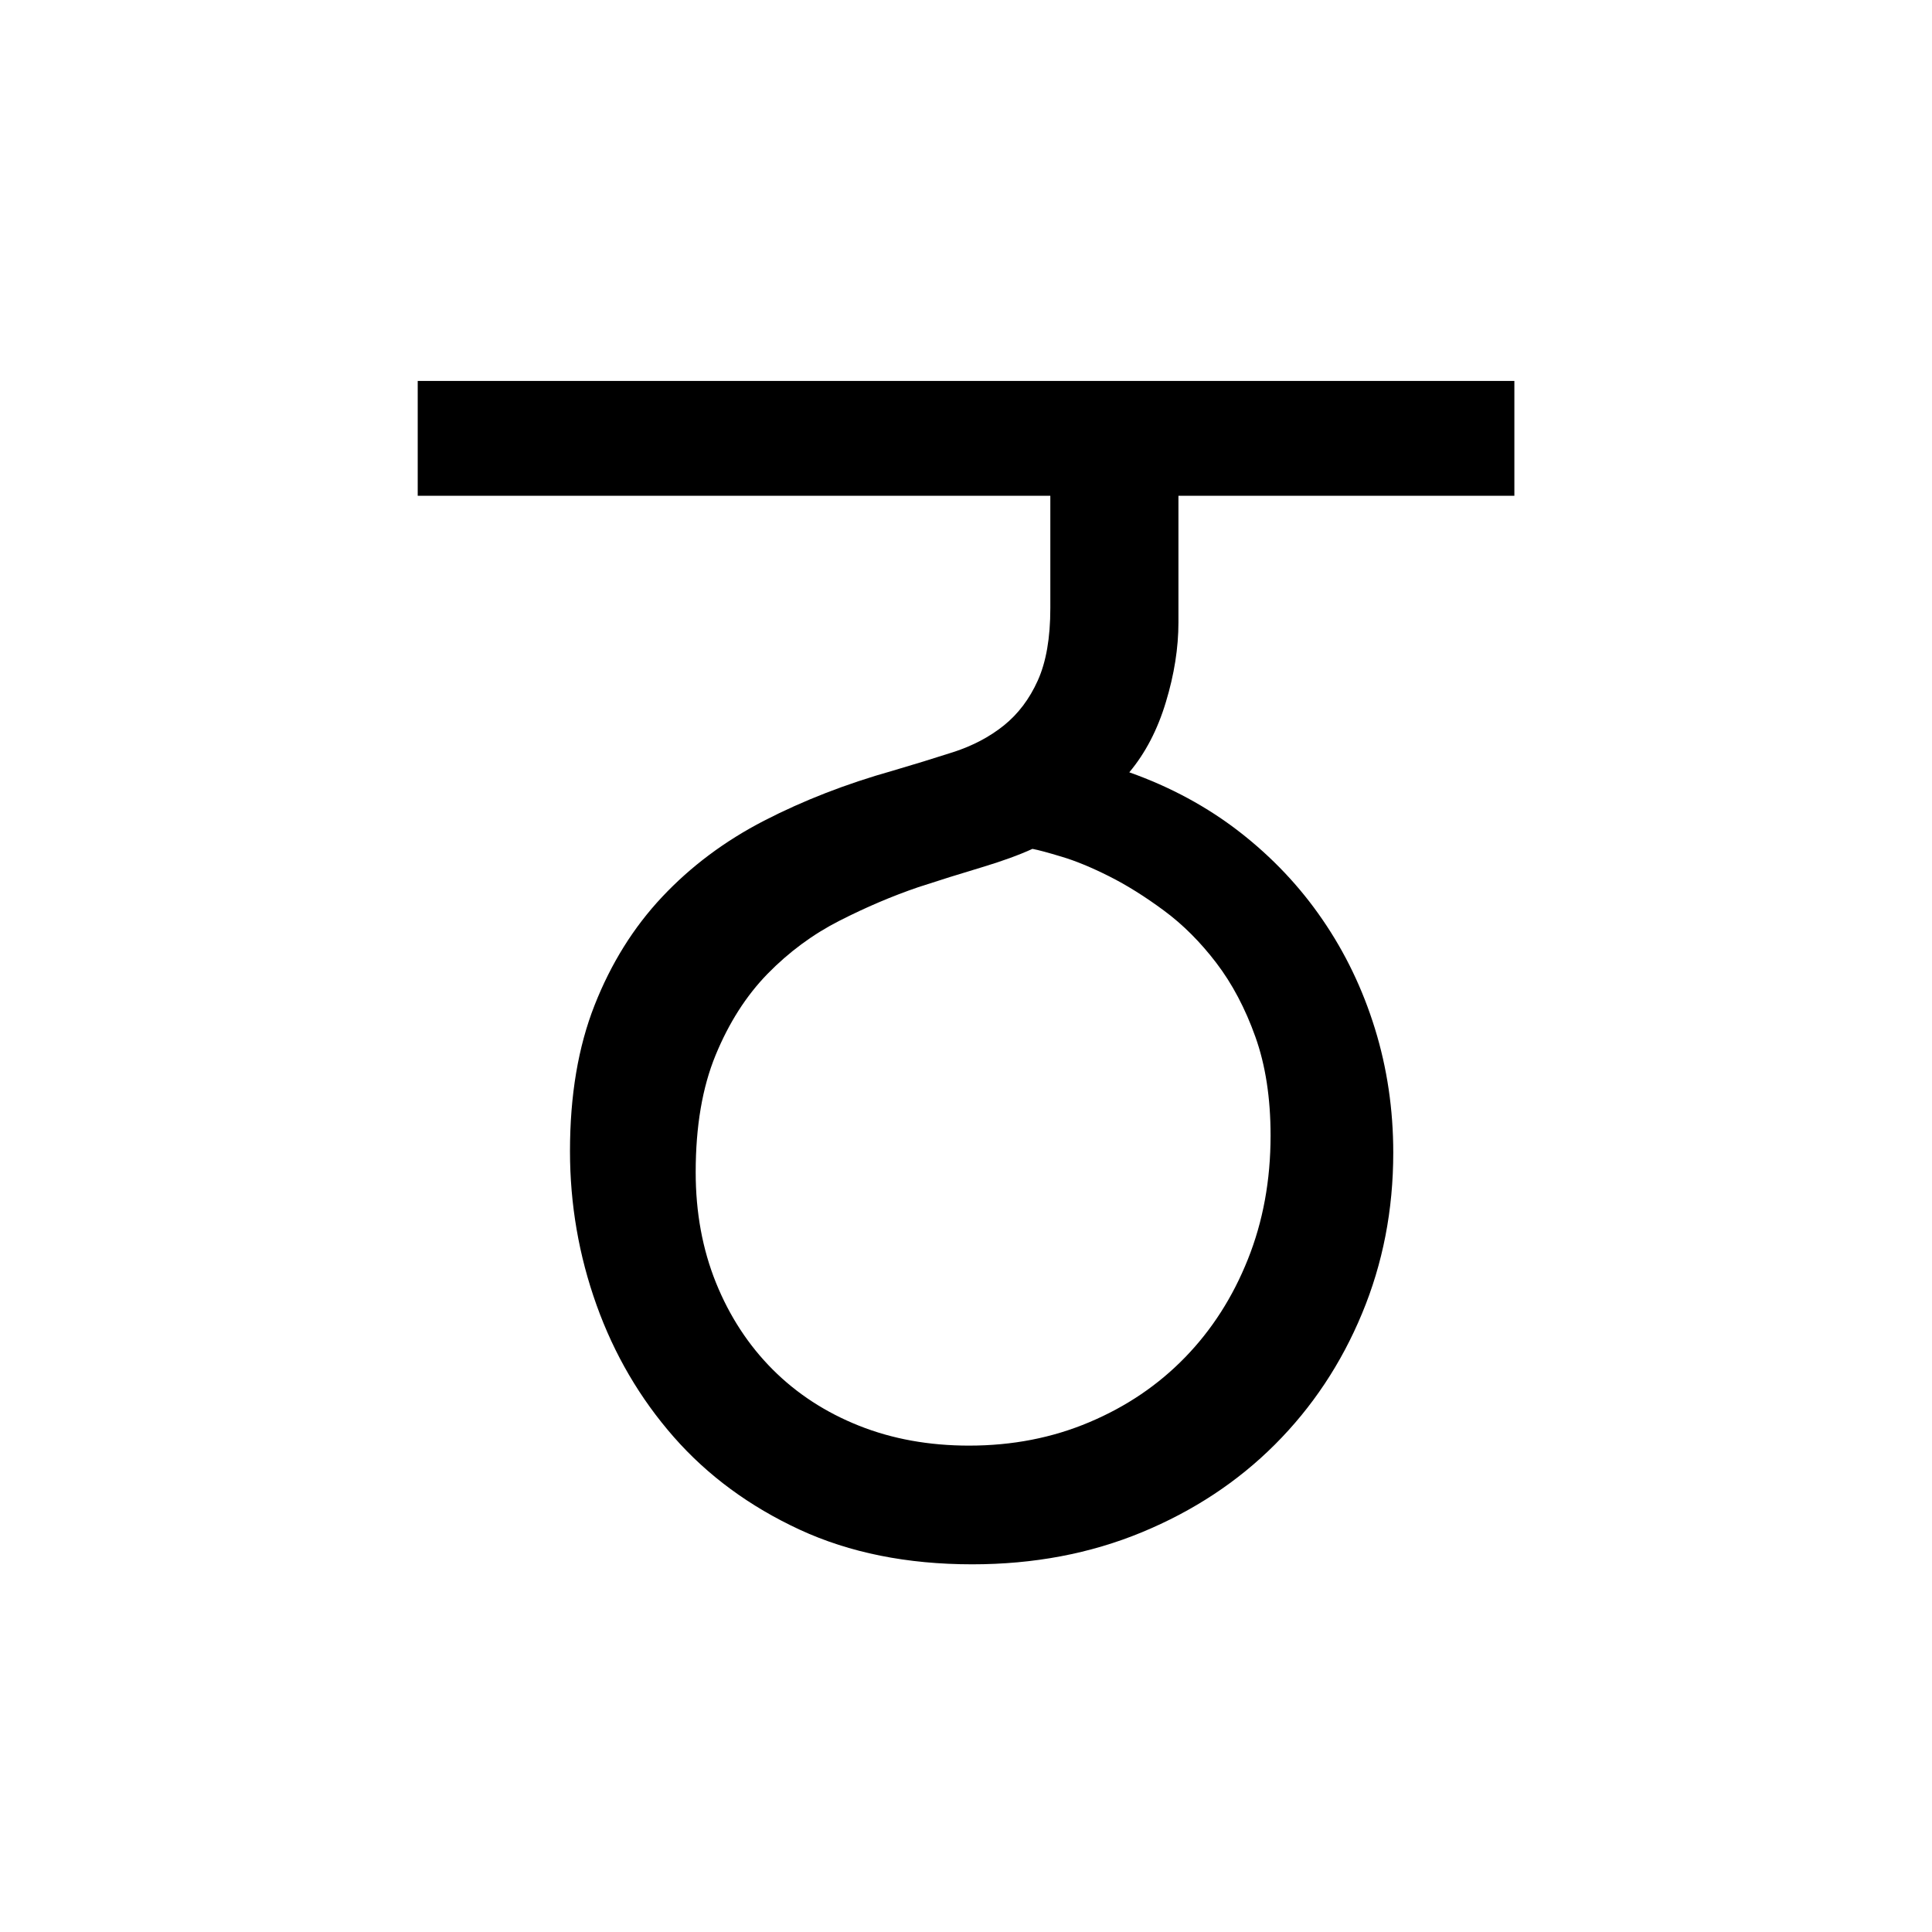
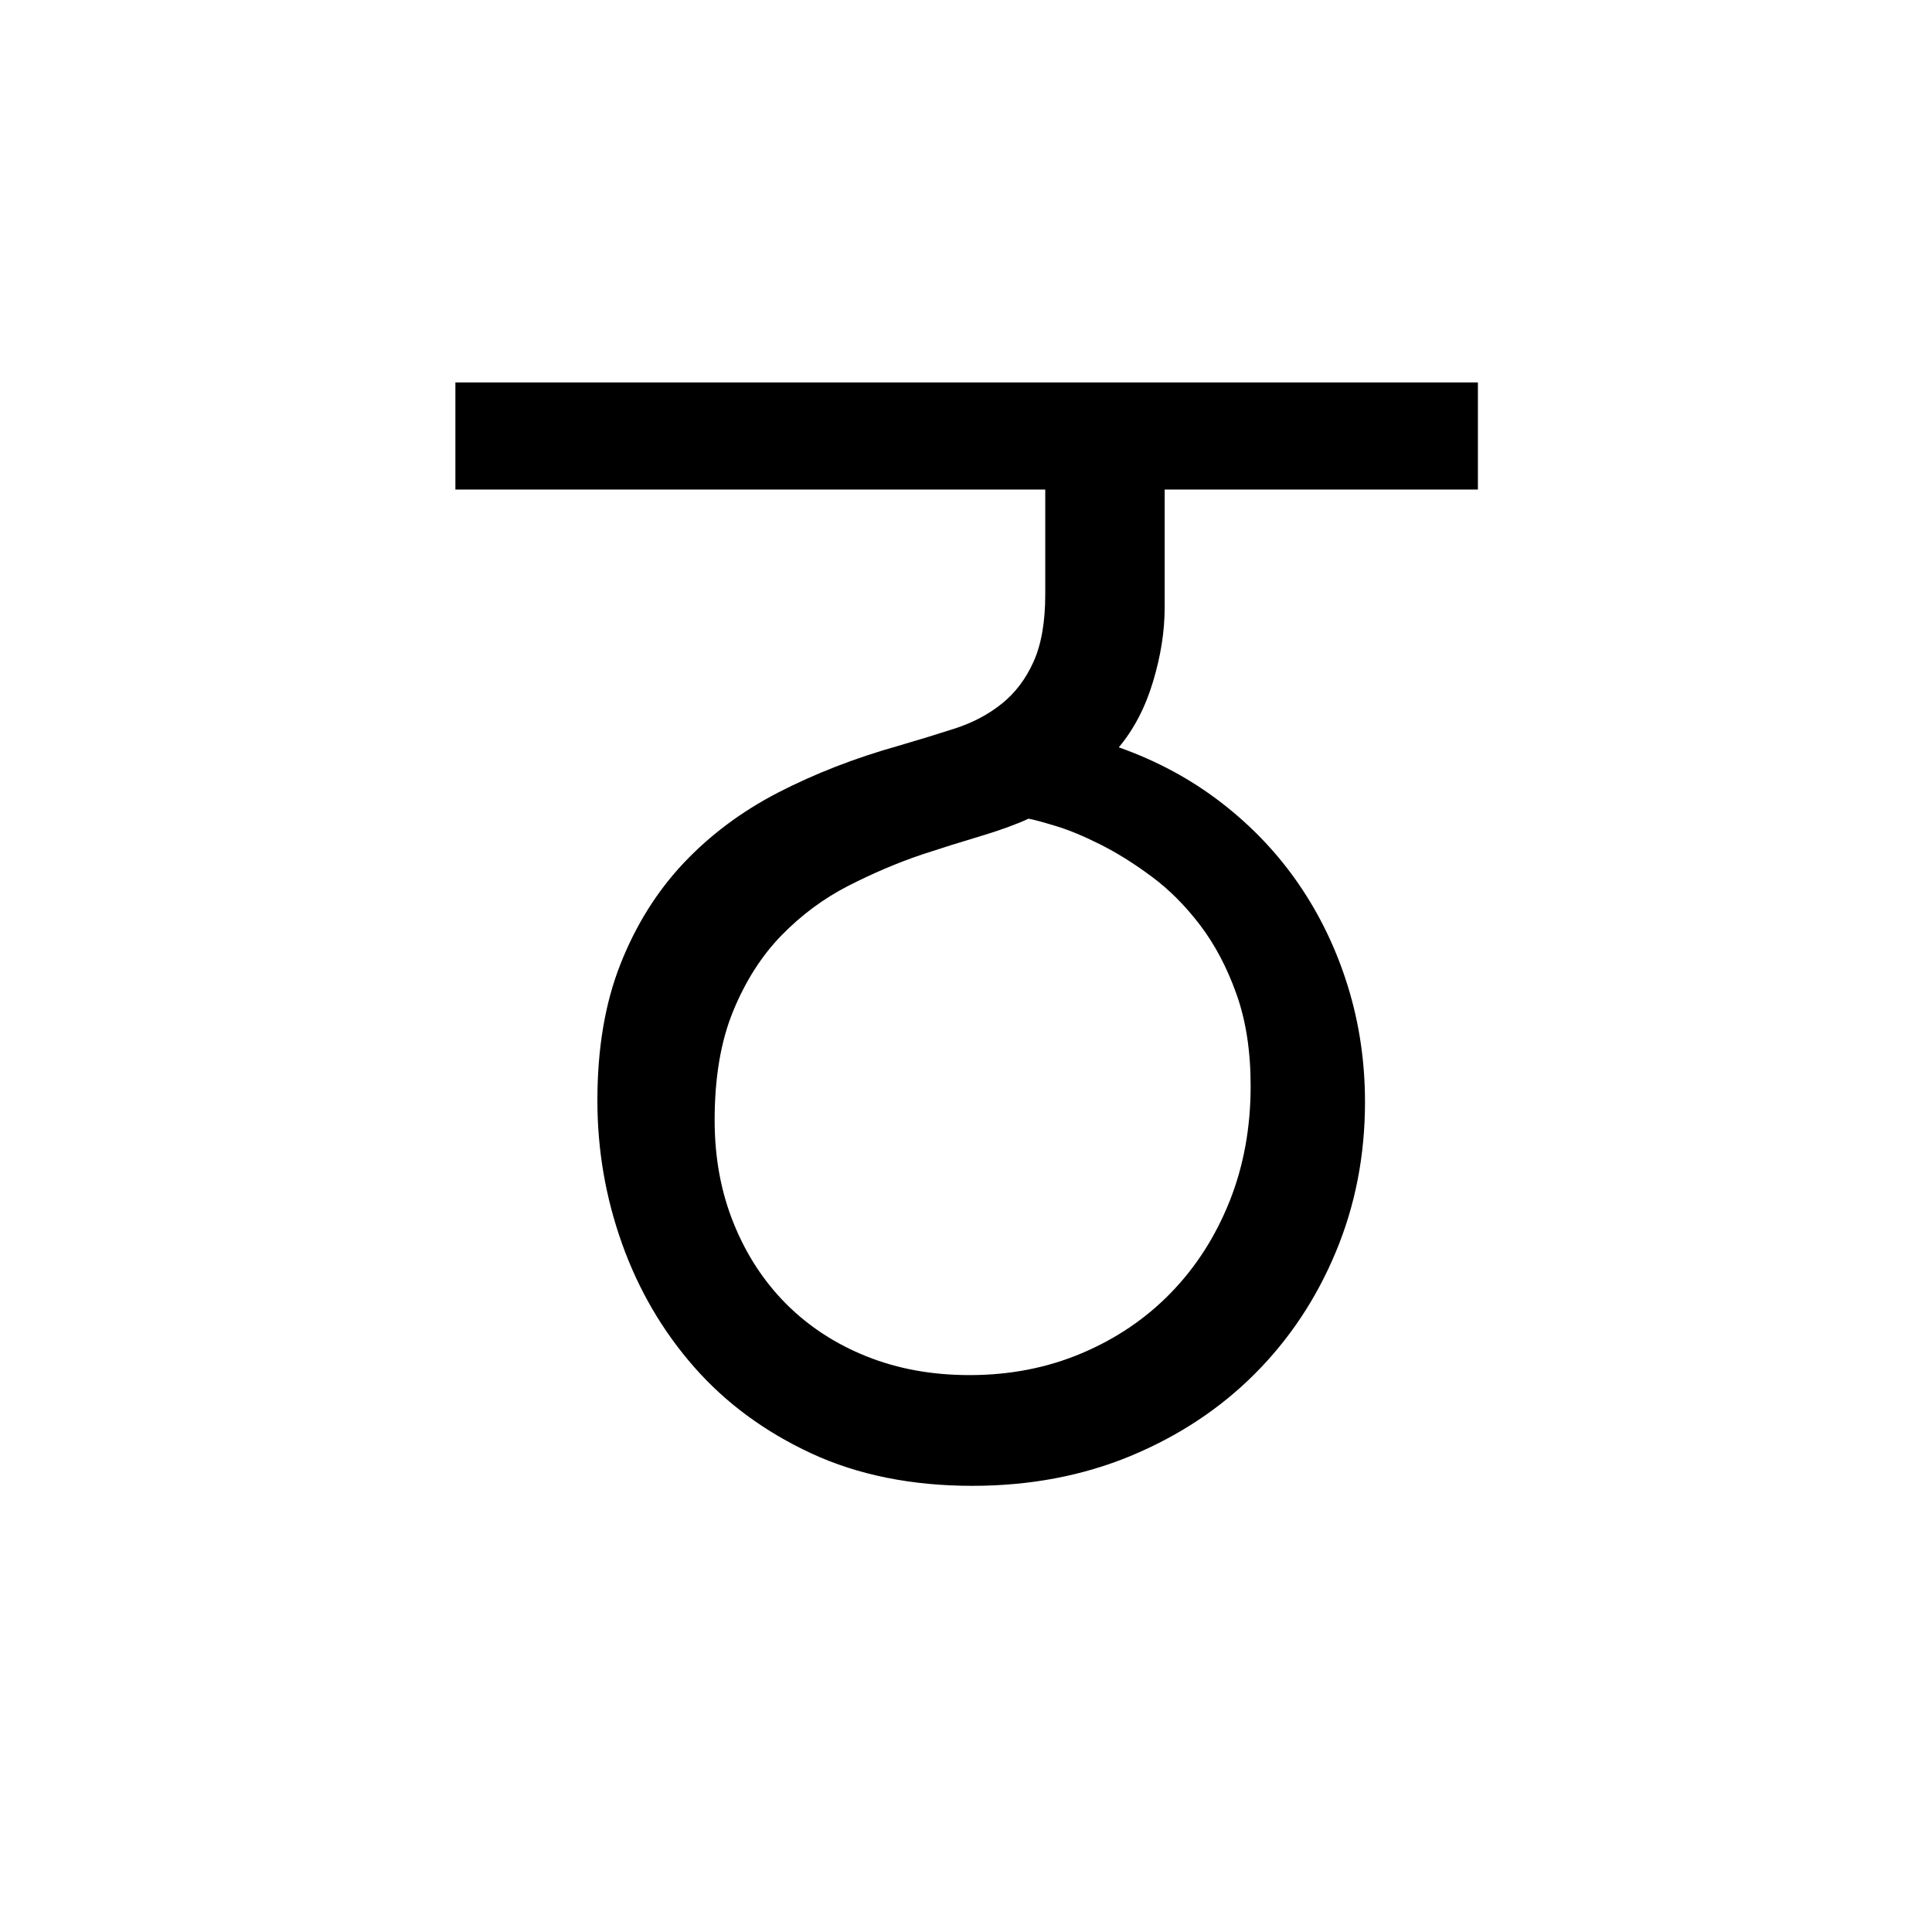
<svg xmlns="http://www.w3.org/2000/svg" xmlns:xlink="http://www.w3.org/1999/xlink" width="250px" height="250px" viewBox="0 0 250 250" y="0px" x="0px" enable-background="new 0 0 250 250">
  <defs>
    <symbol overflow="visible" id="daf9b1bda">
-       <path d="M67.828-12.938c5.582 0 10.766-1.007 15.547-3.03 4.79-2.02 8.922-4.817 12.39-8.391 3.47-3.57 6.176-7.801 8.126-12.688 1.957-4.883 2.937-10.223 2.937-16.016 0-4.851-.656-9.113-1.969-12.78-1.312-3.677-2.996-6.86-5.046-9.548-2.055-2.695-4.313-4.957-6.782-6.78-2.46-1.821-4.836-3.306-7.125-4.454-2.281-1.145-4.32-1.984-6.11-2.516-1.78-.539-3.042-.879-3.78-1.015-1.762.804-3.938 1.594-6.532 2.375a334.4 334.4 0 0 0-8.234 2.578c-3.367 1.148-6.766 2.594-10.203 4.344-3.438 1.75-6.543 4.043-9.313 6.875-2.761 2.836-5 6.34-6.718 10.515-1.72 4.18-2.578 9.23-2.578 15.157 0 5.187.874 9.953 2.624 14.296 1.758 4.344 4.204 8.086 7.329 11.22 3.132 3.136 6.859 5.562 11.172 7.28 4.312 1.72 9.066 2.579 14.265 2.579zm70.547-122.906H94.906v16.375c0 3.305-.543 6.742-1.625 10.313-1.074 3.574-2.652 6.605-4.734 9.094 5.32 1.886 10.086 4.464 14.297 7.734 4.207 3.273 7.773 7.047 10.703 11.328 2.937 4.273 5.195 8.969 6.781 14.094 1.582 5.117 2.375 10.469 2.375 16.062 0 7.418-1.351 14.36-4.047 20.828-2.687 6.47-6.445 12.118-11.265 16.938-4.813 4.812-10.559 8.601-17.235 11.36-6.668 2.757-13.98 4.14-21.937 4.14-8.418 0-15.86-1.496-22.328-4.485-6.47-3-11.899-6.992-16.282-11.984-4.375-4.988-7.71-10.68-10-17.078-2.293-6.406-3.437-13.047-3.437-19.922 0-7.207 1.062-13.504 3.187-18.89 2.125-5.395 5.036-10.063 8.735-14 3.707-3.946 8.101-7.235 13.187-9.86 5.094-2.625 10.64-4.781 16.64-6.469a320.269 320.269 0 0 0 7.876-2.421c2.5-.813 4.672-1.958 6.516-3.438 1.851-1.488 3.316-3.426 4.39-5.813 1.082-2.394 1.625-5.515 1.625-9.359v-14.547h-81.86v-14.86h141.907zm0 0" />
+       <path d="M63.234-12.063c5.22 0 10.055-.94 14.516-2.828 4.457-1.882 8.3-4.488 11.531-7.812 3.239-3.332 5.77-7.274 7.594-11.828 1.82-4.563 2.734-9.54 2.734-14.938 0-4.531-.617-8.504-1.843-11.922-1.22-3.425-2.79-6.394-4.704-8.906-1.917-2.52-4.023-4.625-6.312-6.312-2.293-1.696-4.508-3.079-6.64-4.141-2.137-1.07-4.04-1.86-5.704-2.36-1.668-.507-2.844-.828-3.531-.953-1.637.75-3.668 1.493-6.094 2.22a292.783 292.783 0 0 0-7.672 2.406c-3.148 1.062-6.324 2.414-9.53 4.046-3.2 1.637-6.087 3.774-8.657 6.407-2.574 2.636-4.664 5.902-6.266 9.796-1.605 3.899-2.406 8.61-2.406 14.141 0 4.836.816 9.277 2.453 13.328 1.633 4.055 3.91 7.543 6.828 10.469 2.926 2.918 6.399 5.18 10.422 6.781 4.02 1.606 8.445 2.406 13.281 2.406zm65.782-114.593H88.484v15.265c0 3.086-.507 6.293-1.515 9.625-1 3.325-2.477 6.149-4.422 8.47 4.969 1.76 9.414 4.167 13.344 7.218 3.925 3.043 7.254 6.558 9.984 10.547 2.727 3.992 4.832 8.375 6.313 13.156 1.476 4.773 2.218 9.762 2.218 14.969 0 6.918-1.261 13.39-3.781 19.422-2.512 6.03-6.012 11.293-10.5 15.78-4.492 4.493-9.844 8.028-16.063 10.61-6.218 2.57-13.039 3.86-20.453 3.86-7.855 0-14.797-1.399-20.828-4.188-6.031-2.8-11.09-6.523-15.172-11.172-4.086-4.656-7.195-9.969-9.328-15.937-2.136-5.969-3.203-12.157-3.203-18.563 0-6.718.988-12.586 2.969-17.61 1.976-5.03 4.691-9.382 8.14-13.062 3.458-3.675 7.555-6.738 12.297-9.187 4.75-2.445 9.922-4.457 15.516-6.031 2.57-.75 5.02-1.5 7.344-2.25 2.332-.758 4.36-1.832 6.078-3.22 1.726-1.382 3.094-3.19 4.094-5.421 1.007-2.227 1.515-5.133 1.515-8.719v-13.562H-3.297v-13.86h132.313zm0 0" />
    </symbol>
  </defs>
-   <use xlink:href="#daf9b1bda" x="57.584" y="200" />
+   <use xlink:href="#daf9b1bda" x="62.224" y="190" />
</svg>
